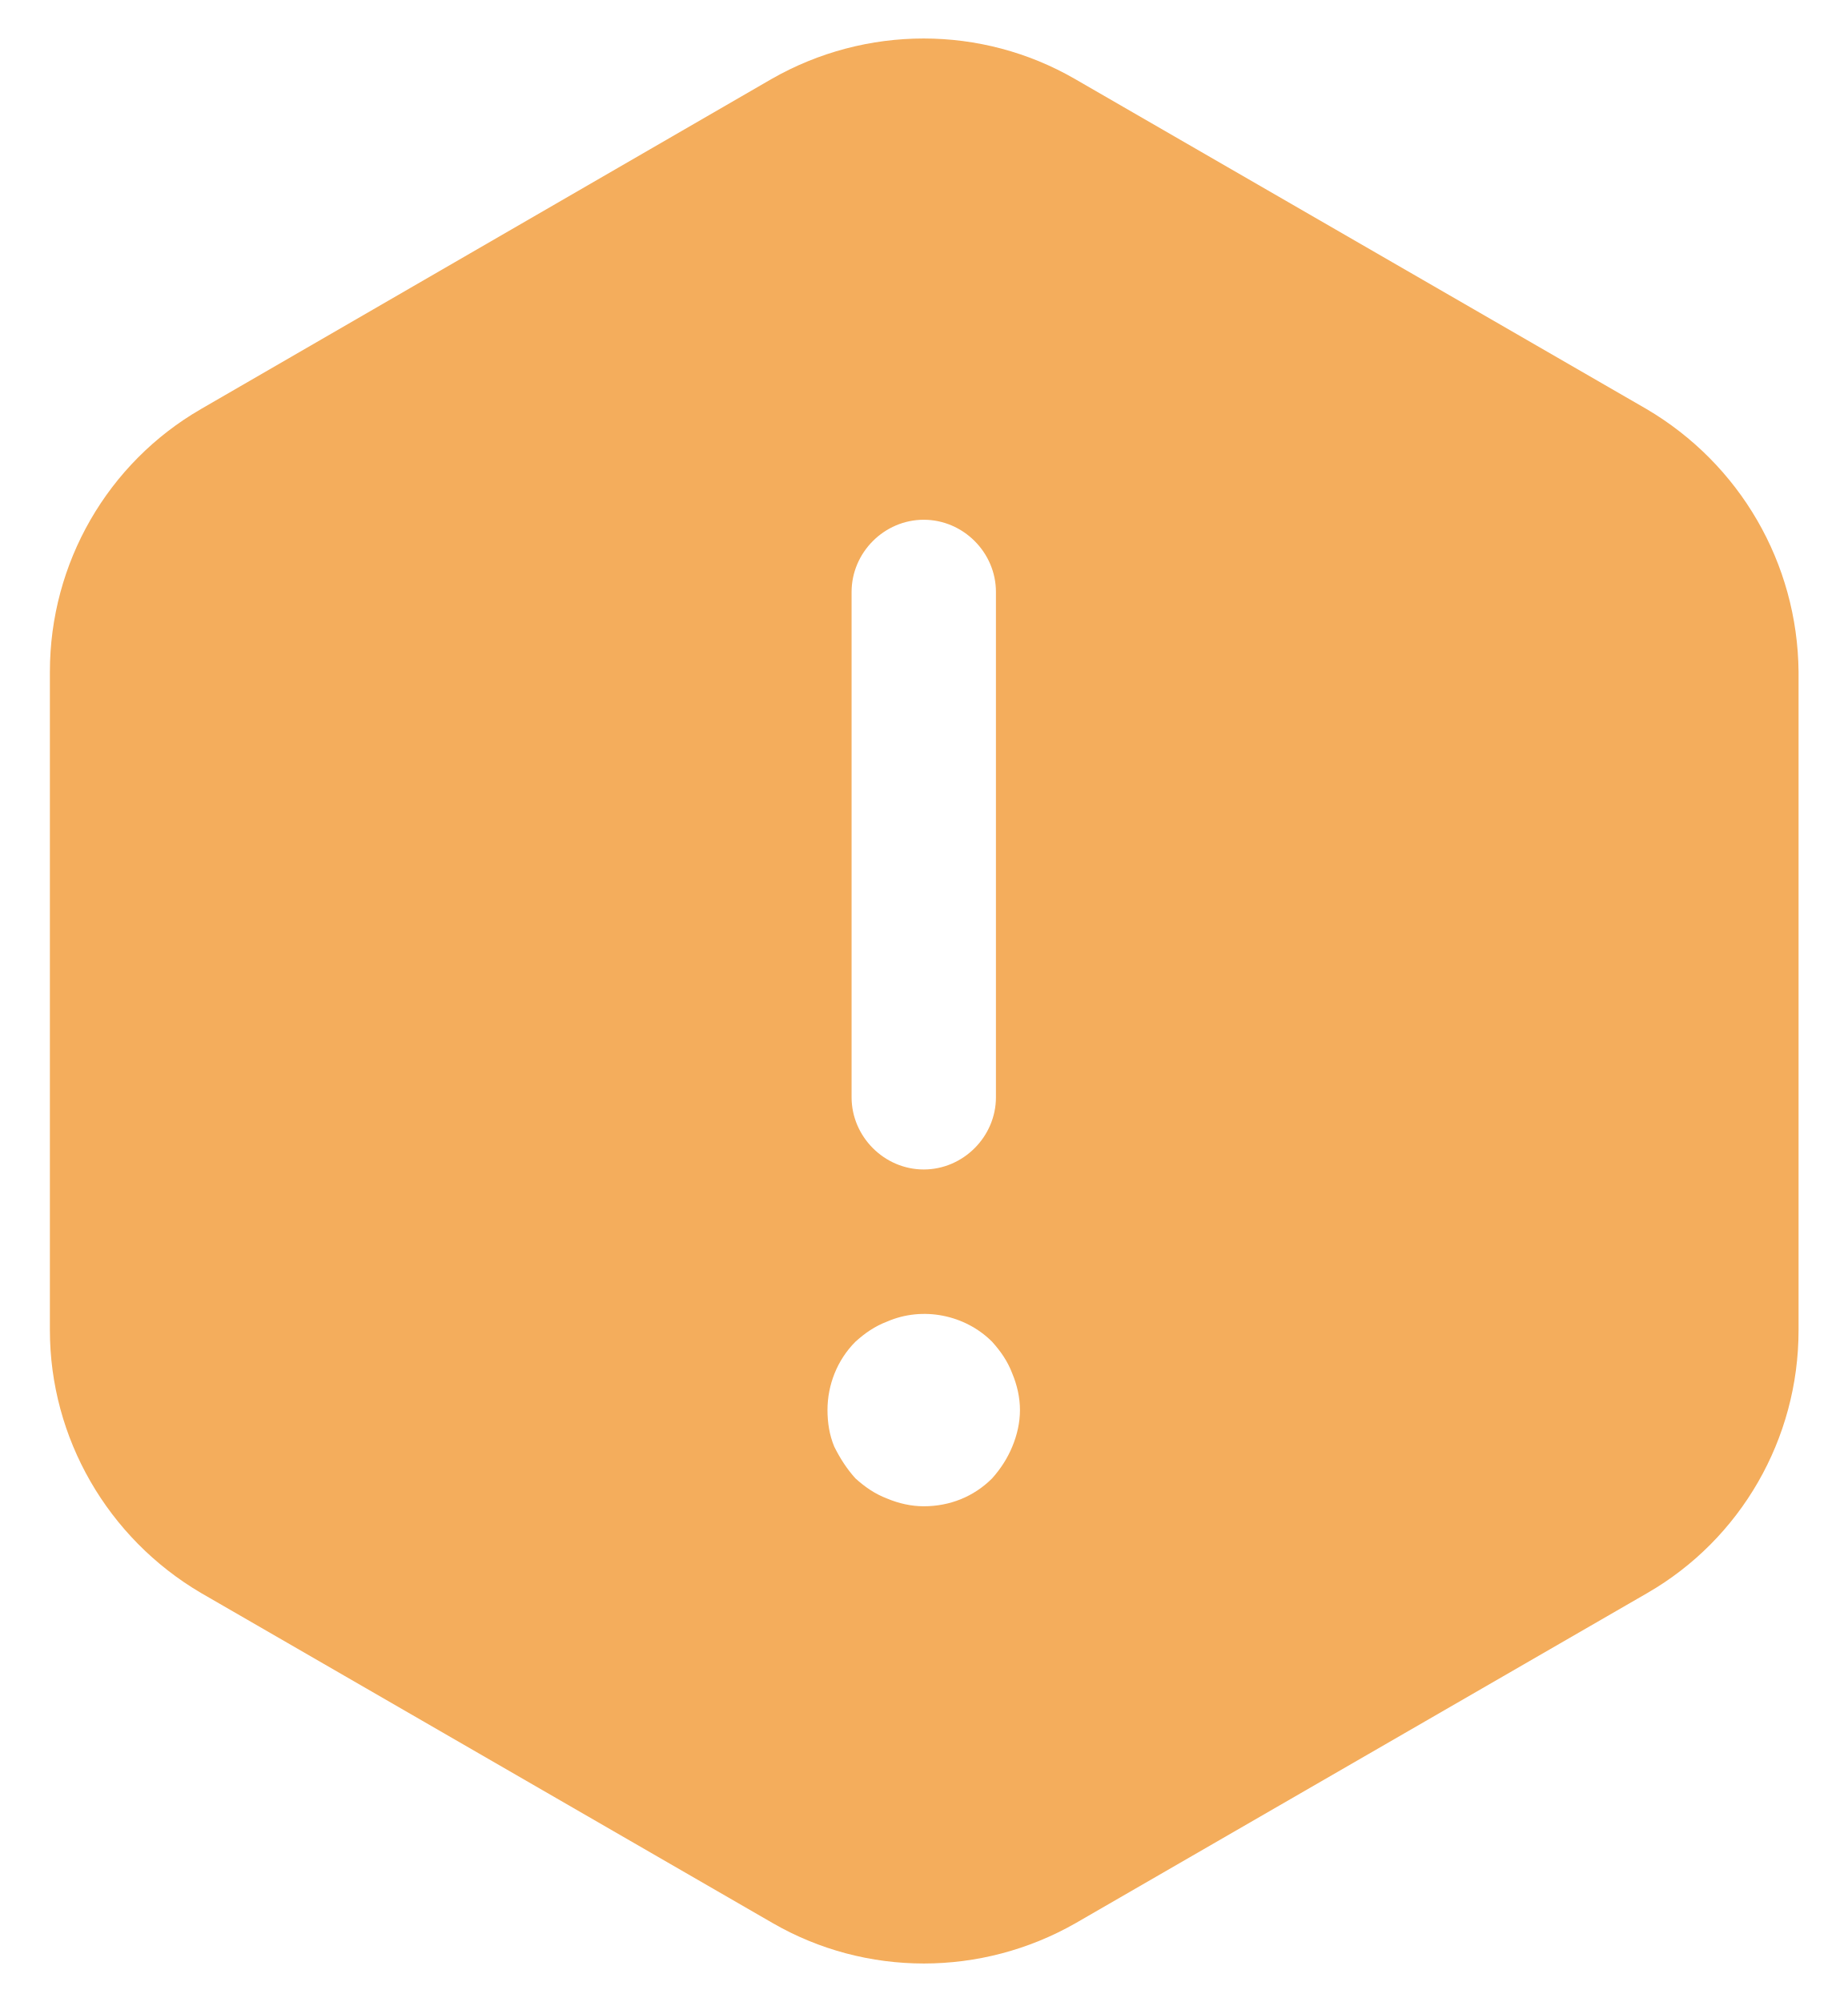
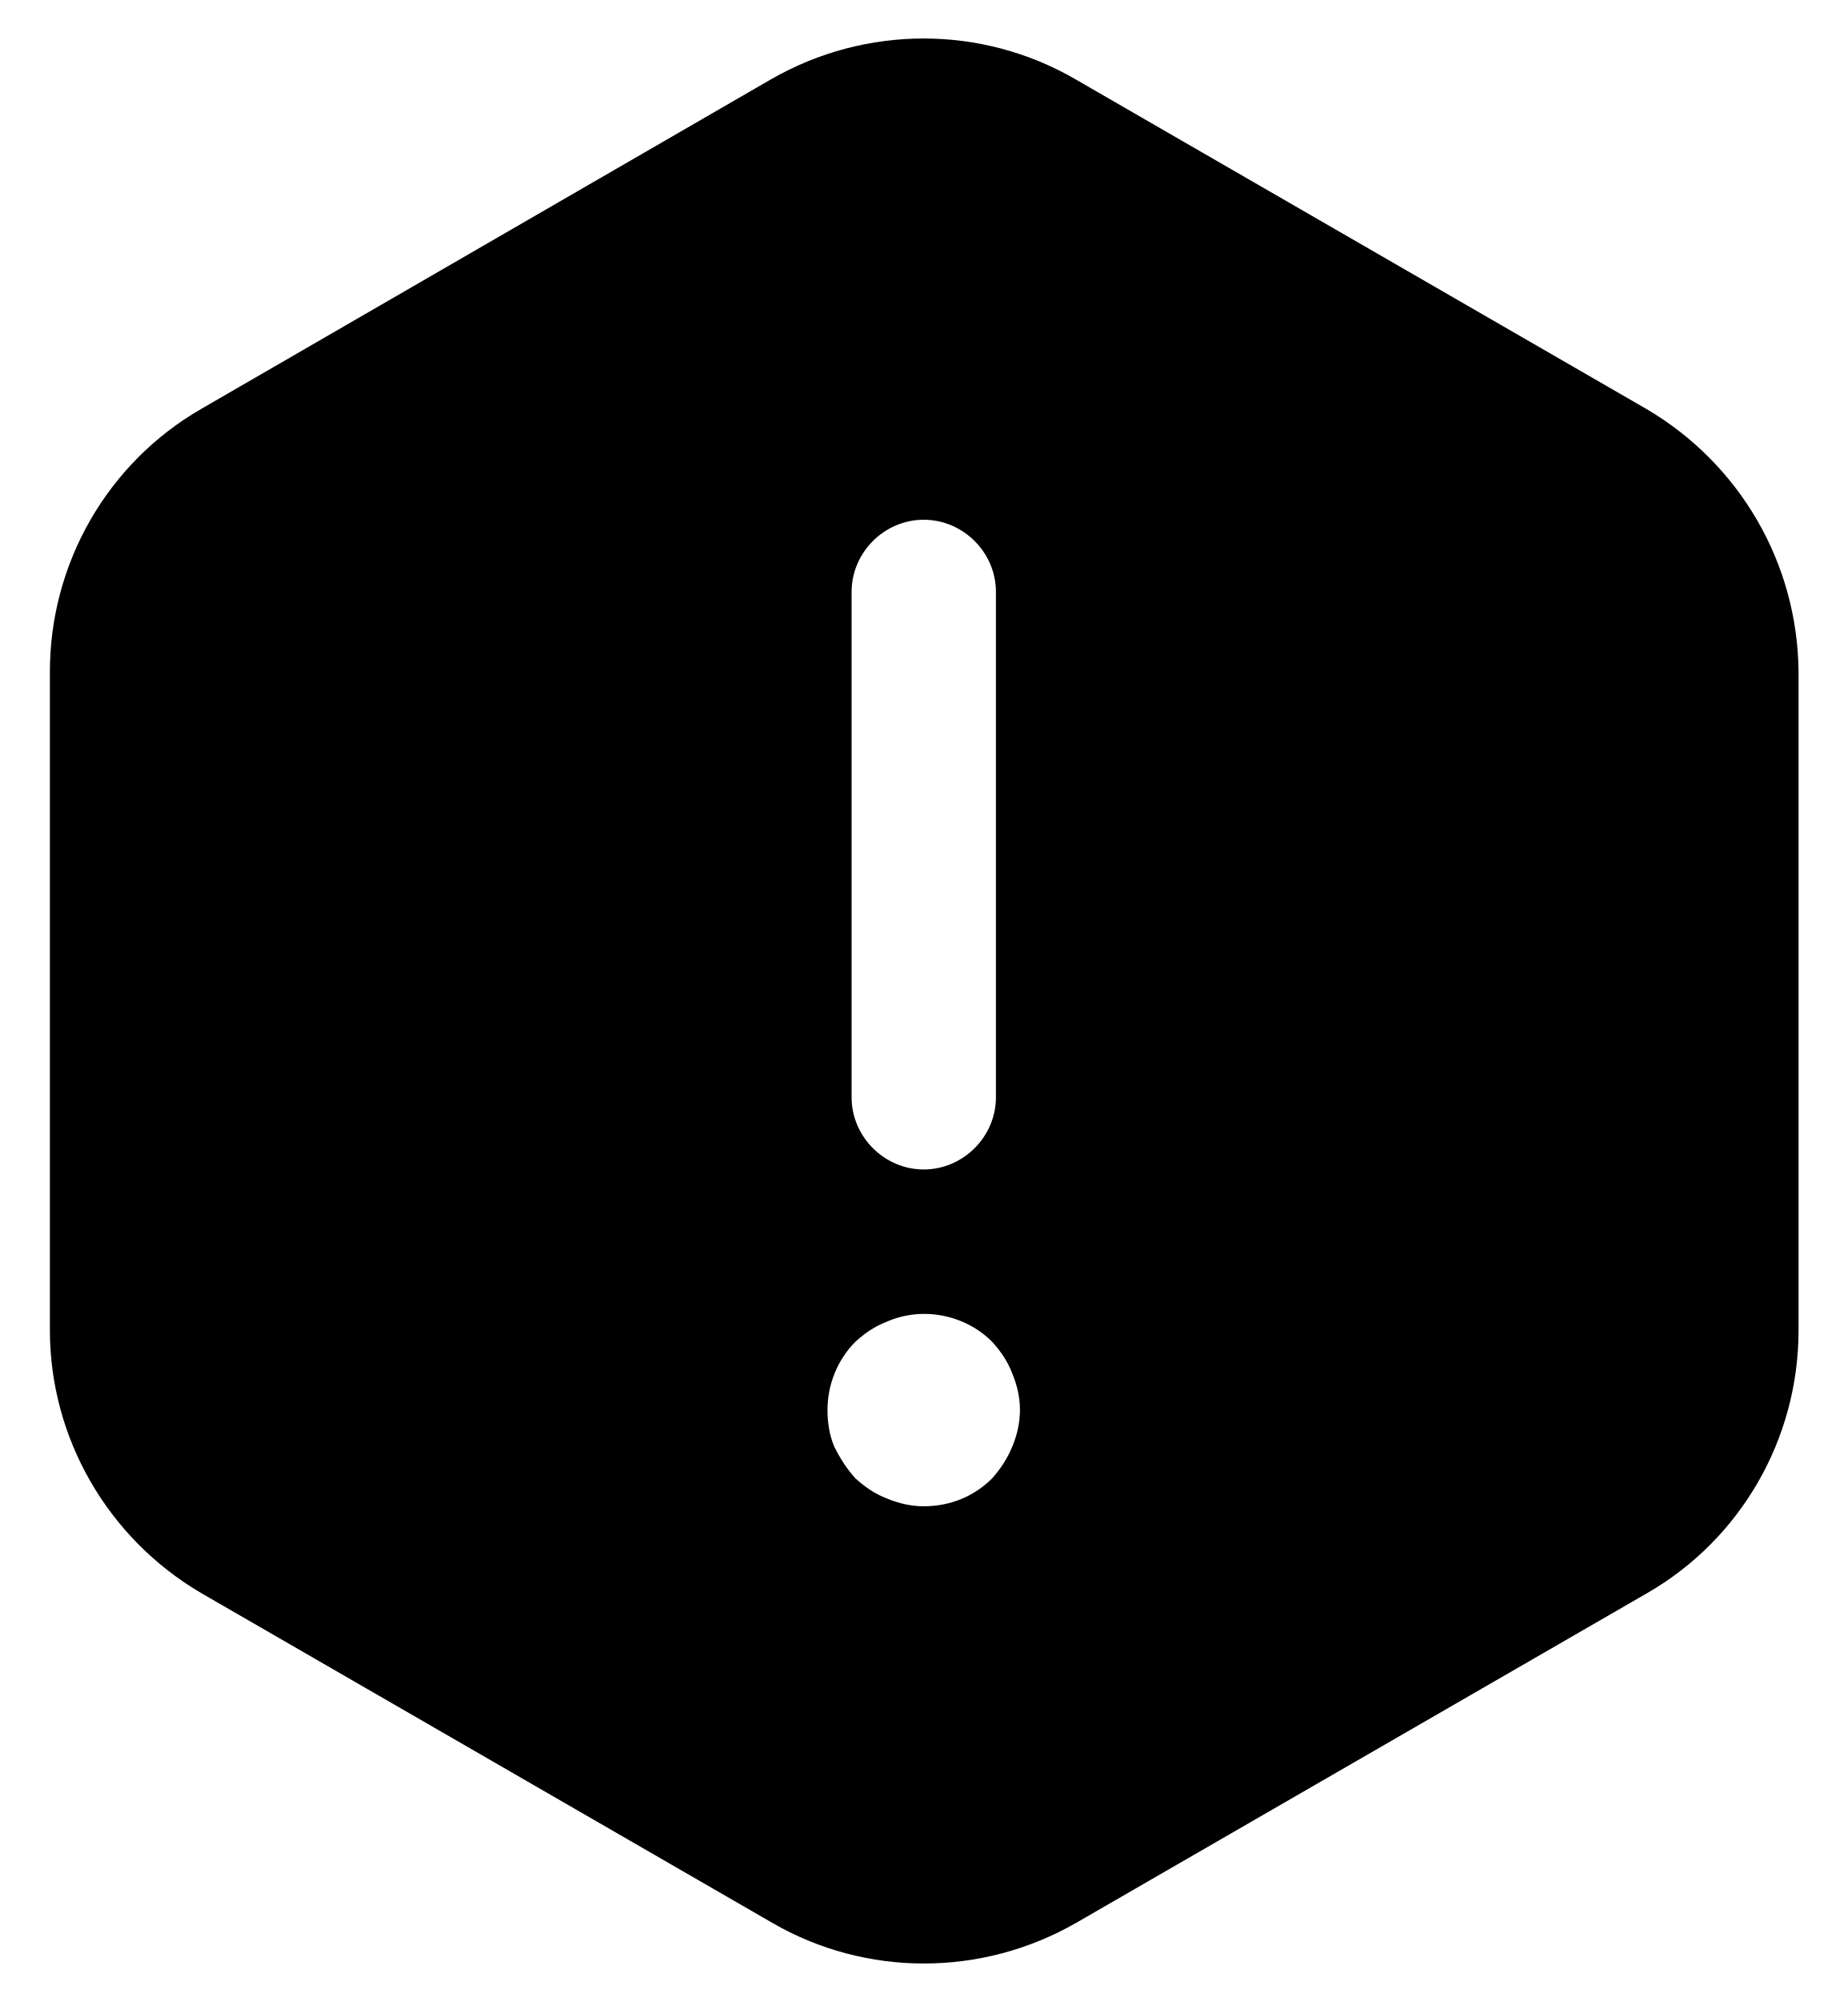
- <svg xmlns="http://www.w3.org/2000/svg" width="24" height="26" viewBox="0 0 24 26" fill="none">
-   <path d="M21.386 5.312L13.961 1.025C12.748 0.325 11.248 0.325 10.023 1.025L2.611 5.312C1.398 6.013 0.648 7.312 0.648 8.725V17.275C0.648 18.675 1.398 19.975 2.611 20.688L10.036 24.975C11.248 25.675 12.748 25.675 13.973 24.975L21.398 20.688C22.611 19.988 23.361 18.688 23.361 17.275V8.725C23.348 7.312 22.598 6.025 21.386 5.312ZM11.061 7.688C11.061 7.175 11.486 6.75 11.998 6.75C12.511 6.75 12.936 7.175 12.936 7.688V14.25C12.936 14.762 12.511 15.188 11.998 15.188C11.486 15.188 11.061 14.762 11.061 14.25V7.688ZM13.148 18.788C13.086 18.938 12.998 19.075 12.886 19.2C12.648 19.438 12.336 19.562 11.998 19.562C11.836 19.562 11.673 19.525 11.523 19.462C11.361 19.4 11.236 19.312 11.111 19.2C10.998 19.075 10.911 18.938 10.836 18.788C10.773 18.637 10.748 18.475 10.748 18.312C10.748 17.988 10.873 17.663 11.111 17.425C11.236 17.312 11.361 17.225 11.523 17.163C11.986 16.962 12.536 17.075 12.886 17.425C12.998 17.55 13.086 17.675 13.148 17.837C13.211 17.988 13.248 18.15 13.248 18.312C13.248 18.475 13.211 18.637 13.148 18.788Z" fill="#F4AD5C" />
+ <svg xmlns="http://www.w3.org/2000/svg" viewBox="0 0 24 26">
+   <path d="M21.386 5.312L13.961 1.025C12.748 0.325 11.248 0.325 10.023 1.025L2.611 5.312C1.398 6.013 0.648 7.312 0.648 8.725V17.275C0.648 18.675 1.398 19.975 2.611 20.688L10.036 24.975C11.248 25.675 12.748 25.675 13.973 24.975L21.398 20.688C22.611 19.988 23.361 18.688 23.361 17.275V8.725C23.348 7.312 22.598 6.025 21.386 5.312ZM11.061 7.688C11.061 7.175 11.486 6.75 11.998 6.75C12.511 6.75 12.936 7.175 12.936 7.688V14.25C12.936 14.762 12.511 15.188 11.998 15.188C11.486 15.188 11.061 14.762 11.061 14.25V7.688ZM13.148 18.788C13.086 18.938 12.998 19.075 12.886 19.2C12.648 19.438 12.336 19.562 11.998 19.562C11.836 19.562 11.673 19.525 11.523 19.462C11.361 19.4 11.236 19.312 11.111 19.2C10.998 19.075 10.911 18.938 10.836 18.788C10.773 18.637 10.748 18.475 10.748 18.312C10.748 17.988 10.873 17.663 11.111 17.425C11.236 17.312 11.361 17.225 11.523 17.163C11.986 16.962 12.536 17.075 12.886 17.425C12.998 17.55 13.086 17.675 13.148 17.837C13.211 17.988 13.248 18.15 13.248 18.312C13.248 18.475 13.211 18.637 13.148 18.788Z" />
</svg>
